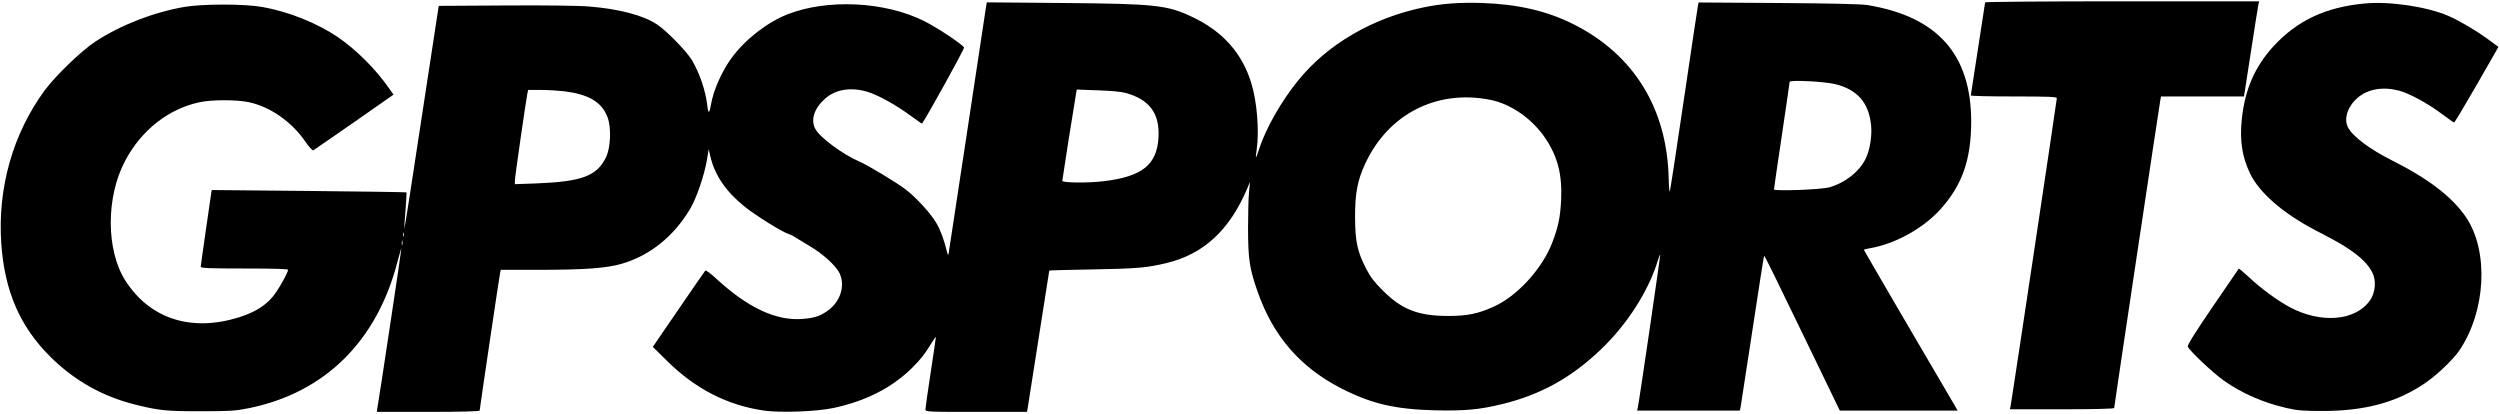
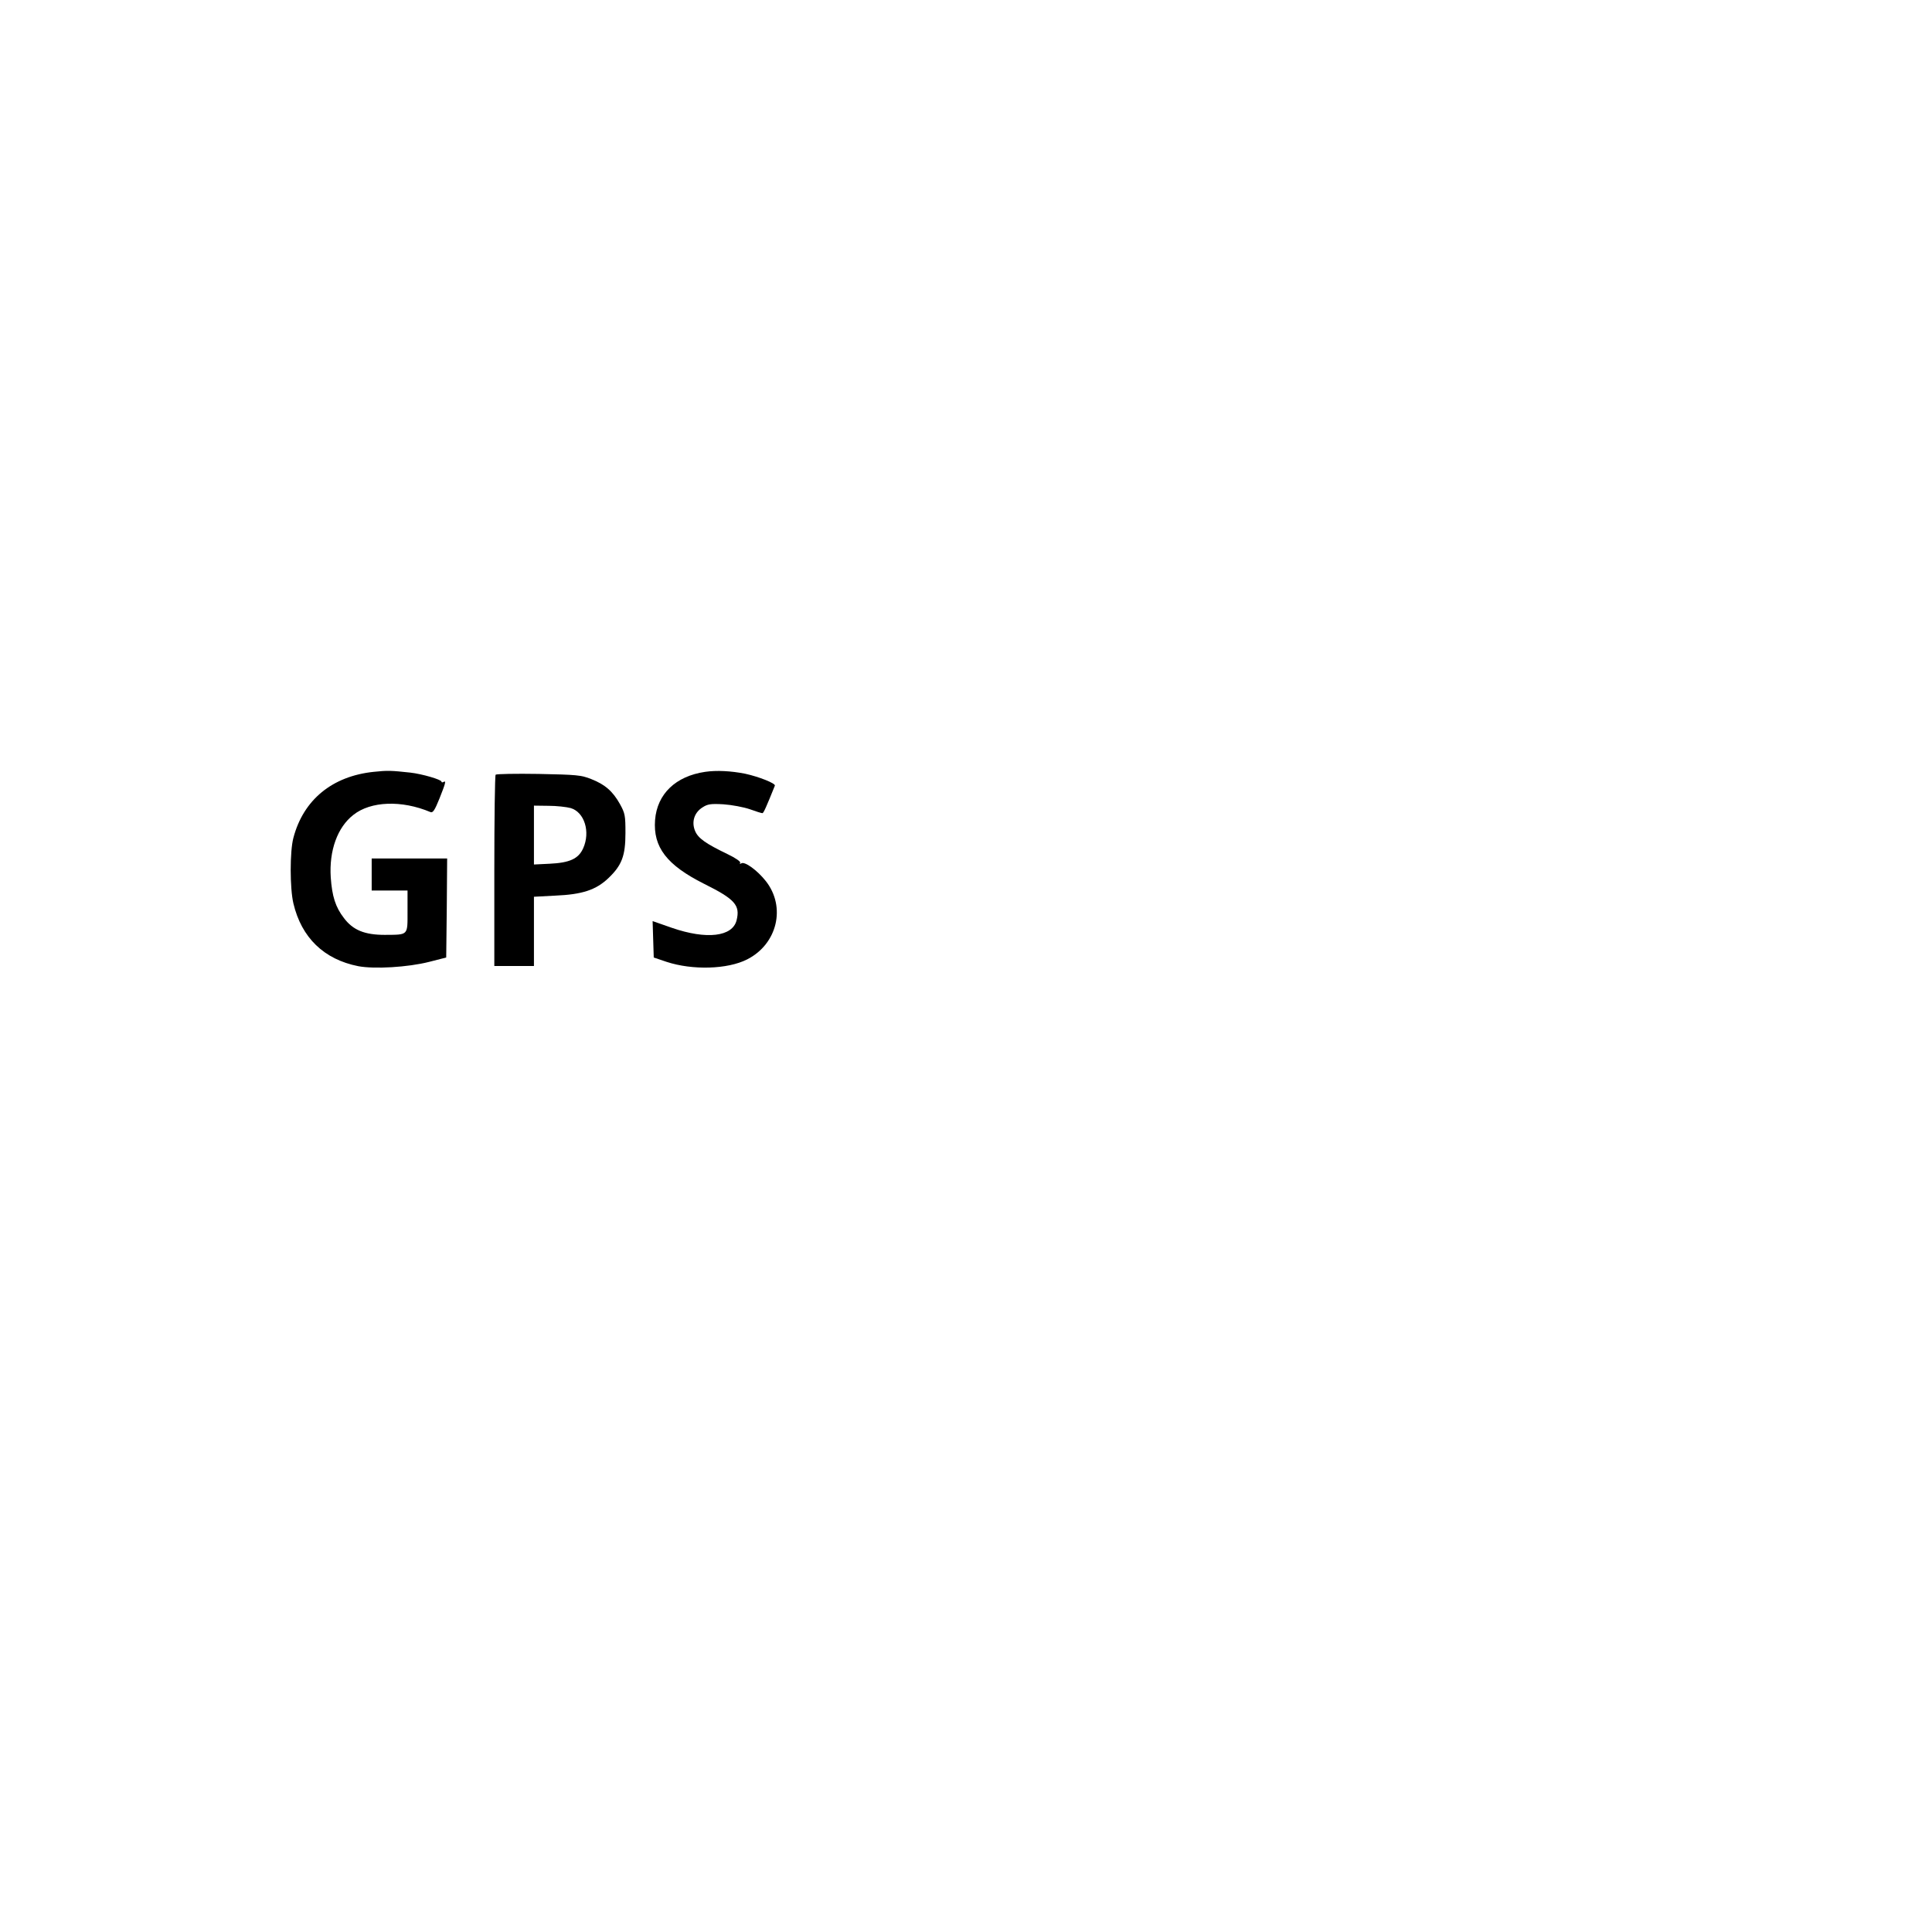
- <svg xmlns="http://www.w3.org/2000/svg" version="1.0" width="1918pt" height="317pt" viewBox="0 0 1918 317" preserveAspectRatio="xMidYMid meet">
-   <g transform="translate(0,317) scale(0.1,-0.1)" fill="#000000" stroke="none">
-     <path d="M15230 3152 c0 -4 -25 -165 -55 -357 -30 -193 -55 -353 -55 -357 0 -5 149 -8 330 -8 265 0 330 -3 330 -13 0 -17 -348 -2334 -355 -2365 l-5 -22 400 0 c259 0 400 4 400 10 0 13 349 2339 355 2368 l5 22 318 0 318 0 53 343 c29 188 55 352 58 365 l5 22 -1051 0 c-578 0 -1051 -4 -1051 -8z" />
-     <path d="M7565 3119 c-3 -19 -68 -450 -145 -959 -77 -509 -141 -932 -143 -940 -2 -8 -7 -1 -11 15 -24 99 -50 168 -83 225 -44 74 -152 193 -234 256 -68 52 -292 188 -357 215 -127 55 -304 186 -337 250 -37 70 -9 157 74 231 80 72 197 92 325 54 79 -23 222 -102 331 -183 48 -35 88 -63 89 -61 43 62 326 573 322 583 -9 23 -206 154 -311 206 -298 147 -735 169 -1041 50 -155 -60 -327 -193 -430 -334 -76 -103 -141 -249 -160 -362 -11 -67 -21 -70 -27 -9 -13 116 -57 247 -118 352 -42 69 -194 226 -269 275 -105 70 -293 119 -520 137 -81 7 -339 10 -645 8 l-509 -3 -131 -857 c-71 -471 -131 -855 -133 -854 -1 2 2 65 9 140 6 76 9 139 8 140 -2 2 -340 7 -750 11 l-745 7 -42 -289 c-23 -158 -42 -294 -42 -300 0 -10 74 -13 335 -13 224 0 335 -3 335 -10 0 -17 -50 -110 -91 -171 -61 -91 -149 -150 -284 -193 -366 -115 -685 -13 -873 281 -149 233 -150 643 -1 921 125 235 332 397 571 448 96 20 282 20 377 0 165 -35 331 -151 436 -306 27 -39 53 -67 59 -63 6 3 147 101 313 216 l302 211 -31 44 c-102 149 -258 304 -400 400 -158 106 -375 193 -573 228 -137 25 -459 25 -600 1 -241 -42 -487 -138 -685 -267 -106 -70 -302 -259 -387 -373 -245 -334 -363 -751 -333 -1178 26 -364 143 -633 374 -864 185 -184 401 -306 653 -369 185 -46 236 -51 503 -51 225 0 268 3 367 23 584 118 985 513 1143 1126 16 61 29 105 29 97 1 -11 -170 -1147 -184 -1223 l-4 -28 394 0 c249 0 395 4 395 10 0 13 149 1017 156 1052 l6 28 293 0 c348 0 516 12 634 46 217 63 401 211 526 422 50 84 109 260 129 377 l13 80 13 -55 c33 -143 119 -269 260 -383 84 -68 292 -198 340 -212 13 -4 36 -15 50 -25 14 -9 63 -39 109 -66 103 -60 202 -150 232 -210 46 -97 6 -221 -94 -290 -59 -41 -101 -54 -193 -61 -202 -15 -419 87 -662 312 -41 38 -77 64 -81 59 -5 -5 -88 -126 -186 -269 -98 -143 -187 -272 -197 -288 l-20 -28 109 -107 c214 -213 461 -341 744 -382 124 -18 404 -8 534 20 247 53 446 154 601 306 69 69 99 107 148 188 20 33 36 55 36 49 0 -5 -18 -128 -40 -272 -22 -144 -40 -270 -40 -281 0 -20 8 -20 390 -20 l389 0 6 33 c6 34 165 1047 165 1051 0 2 150 6 333 9 340 6 419 13 567 49 283 68 482 251 617 568 l23 55 -7 -75 c-5 -41 -8 -169 -8 -285 1 -235 11 -304 72 -479 119 -342 325 -582 642 -745 232 -119 414 -161 719 -169 232 -5 341 5 518 48 296 73 529 202 756 419 205 196 369 454 439 689 7 23 14 40 16 38 3 -3 -161 -1127 -172 -1174 l-5 -22 394 0 394 0 6 27 c3 16 44 282 91 592 47 311 87 566 89 568 4 4 71 -132 391 -794 l190 -393 452 0 452 0 -30 52 c-197 334 -689 1177 -689 1181 0 3 19 8 43 12 193 32 408 150 542 297 169 187 237 381 238 673 0 517 -257 807 -795 896 -49 8 -271 13 -685 16 l-611 4 -6 -28 c-3 -15 -51 -334 -106 -708 -55 -374 -104 -693 -108 -708 -4 -18 -8 18 -10 95 -12 536 -268 951 -732 1183 -201 101 -426 153 -700 162 -170 6 -311 -5 -446 -33 -393 -81 -740 -283 -966 -563 -129 -159 -247 -367 -298 -524 -12 -38 -23 -67 -25 -65 -1 2 1 28 6 58 21 146 3 372 -42 515 -70 228 -219 395 -452 505 -191 91 -281 101 -994 107 l-582 5 -6 -33z m6513 -594 c170 -41 259 -141 277 -315 8 -82 -8 -187 -41 -256 -47 -99 -158 -187 -279 -221 -63 -18 -425 -31 -425 -16 0 6 27 191 60 412 33 221 60 407 60 413 0 16 266 3 348 -17z m-9750 -55 c190 -24 289 -83 333 -199 30 -79 24 -233 -11 -306 -70 -145 -183 -188 -532 -202 l-168 -6 0 27 c0 25 84 608 96 669 l6 27 97 0 c53 0 133 -5 179 -10z m4309 -13 c184 -52 261 -158 251 -341 -12 -210 -124 -300 -418 -336 -123 -15 -320 -13 -320 3 0 10 88 568 105 666 l6 34 162 -6 c97 -3 183 -11 214 -20z m2797 -53 c160 -32 323 -146 425 -299 92 -139 127 -276 118 -470 -7 -134 -22 -206 -68 -326 -78 -203 -272 -414 -454 -494 -119 -53 -200 -69 -345 -69 -229 0 -355 49 -500 194 -65 64 -96 105 -128 167 -69 133 -85 210 -86 398 0 183 18 281 78 409 176 381 549 572 960 490z m-8337 -1046 c-3 -7 -5 -2 -5 12 0 14 2 19 5 13 2 -7 2 -19 0 -25z m-10 -65 c-3 -10 -5 -4 -5 12 0 17 2 24 5 18 2 -7 2 -21 0 -30z" />
-     <path d="M18140 3143 c-298 -28 -515 -130 -697 -327 -143 -156 -220 -331 -244 -561 -17 -162 2 -287 63 -415 71 -148 251 -305 499 -435 183 -96 204 -108 276 -157 83 -58 133 -109 164 -170 31 -60 23 -154 -18 -212 -111 -159 -379 -181 -619 -51 -100 55 -214 139 -312 230 -40 37 -74 66 -76 64 -2 -2 -92 -134 -200 -292 -137 -201 -195 -294 -191 -306 9 -29 192 -201 275 -260 141 -100 303 -170 485 -212 84 -19 129 -22 275 -22 325 0 572 67 787 215 89 60 215 181 261 249 204 301 227 760 53 1020 -106 157 -288 297 -571 439 -166 83 -300 183 -336 252 -34 66 -4 161 74 228 78 67 192 87 316 55 79 -21 219 -96 327 -177 50 -38 94 -68 97 -68 4 0 82 131 174 290 l166 290 -76 56 c-99 72 -221 144 -308 182 -165 71 -452 114 -644 95z" />
+ <svg xmlns="http://www.w3.org/2000/svg" version="1.0" width="1024pt" height="1024pt" viewBox="0 0 1024 1024" preserveAspectRatio="xMidYMid meet">
+   <g transform="translate(0,1024) scale(0.1,-0.1)" fill="#000000" stroke="none">
+     <path d="M1980 6149 c-219 -23 -372 -148 -425 -350 -19 -71 -19 -266 0 -347 43 -182 162 -297 344 -333 85 -16 262 -6 376 23 l90 23 3 263 2 262 -200 0 -200 0 0 -85 0 -85 95 0 95 0 0 -110 c0 -130 6 -124 -121 -125 -106 0 -168 25 -216 89 -45 58 -63 116 -70 216 -9 141 35 265 120 331 92 73 256 79 408 15 13 -6 23 9 48 71 33 83 37 98 21 88 -5 -3 -10 -2 -10 2 0 11 -103 41 -165 48 -101 11 -121 12 -195 4z" />
+     <path d="M3737 6149 c-156 -23 -254 -117 -265 -255 -11 -144 62 -239 259 -338 165 -82 193 -114 173 -194 -22 -87 -159 -103 -342 -40 l-103 36 3 -97 3 -96 68 -23 c137 -45 323 -40 427 13 160 81 207 278 99 415 -45 57 -112 106 -130 94 -7 -4 -10 -3 -6 3 4 6 -25 26 -67 46 -116 56 -156 84 -172 123 -20 48 -4 98 40 125 26 17 43 20 111 16 44 -3 107 -15 139 -26 33 -12 62 -21 67 -21 6 0 21 34 66 146 4 12 -84 47 -157 63 -76 15 -152 19 -213 10z" />
+     <path d="M2627 6134 c-4 -4 -7 -234 -7 -511 l0 -503 105 0 105 0 0 184 0 183 113 6 c143 6 216 30 282 93 71 68 90 118 90 239 0 92 -2 104 -29 153 -38 68 -79 104 -153 133 -53 21 -77 23 -278 27 -121 2 -223 0 -228 -4z m398 -177 c73 -22 105 -126 66 -213 -25 -56 -72 -77 -178 -82 l-83 -4 0 156 0 156 78 -1 c42 0 95 -6 117 -12z" />
  </g>
</svg>
